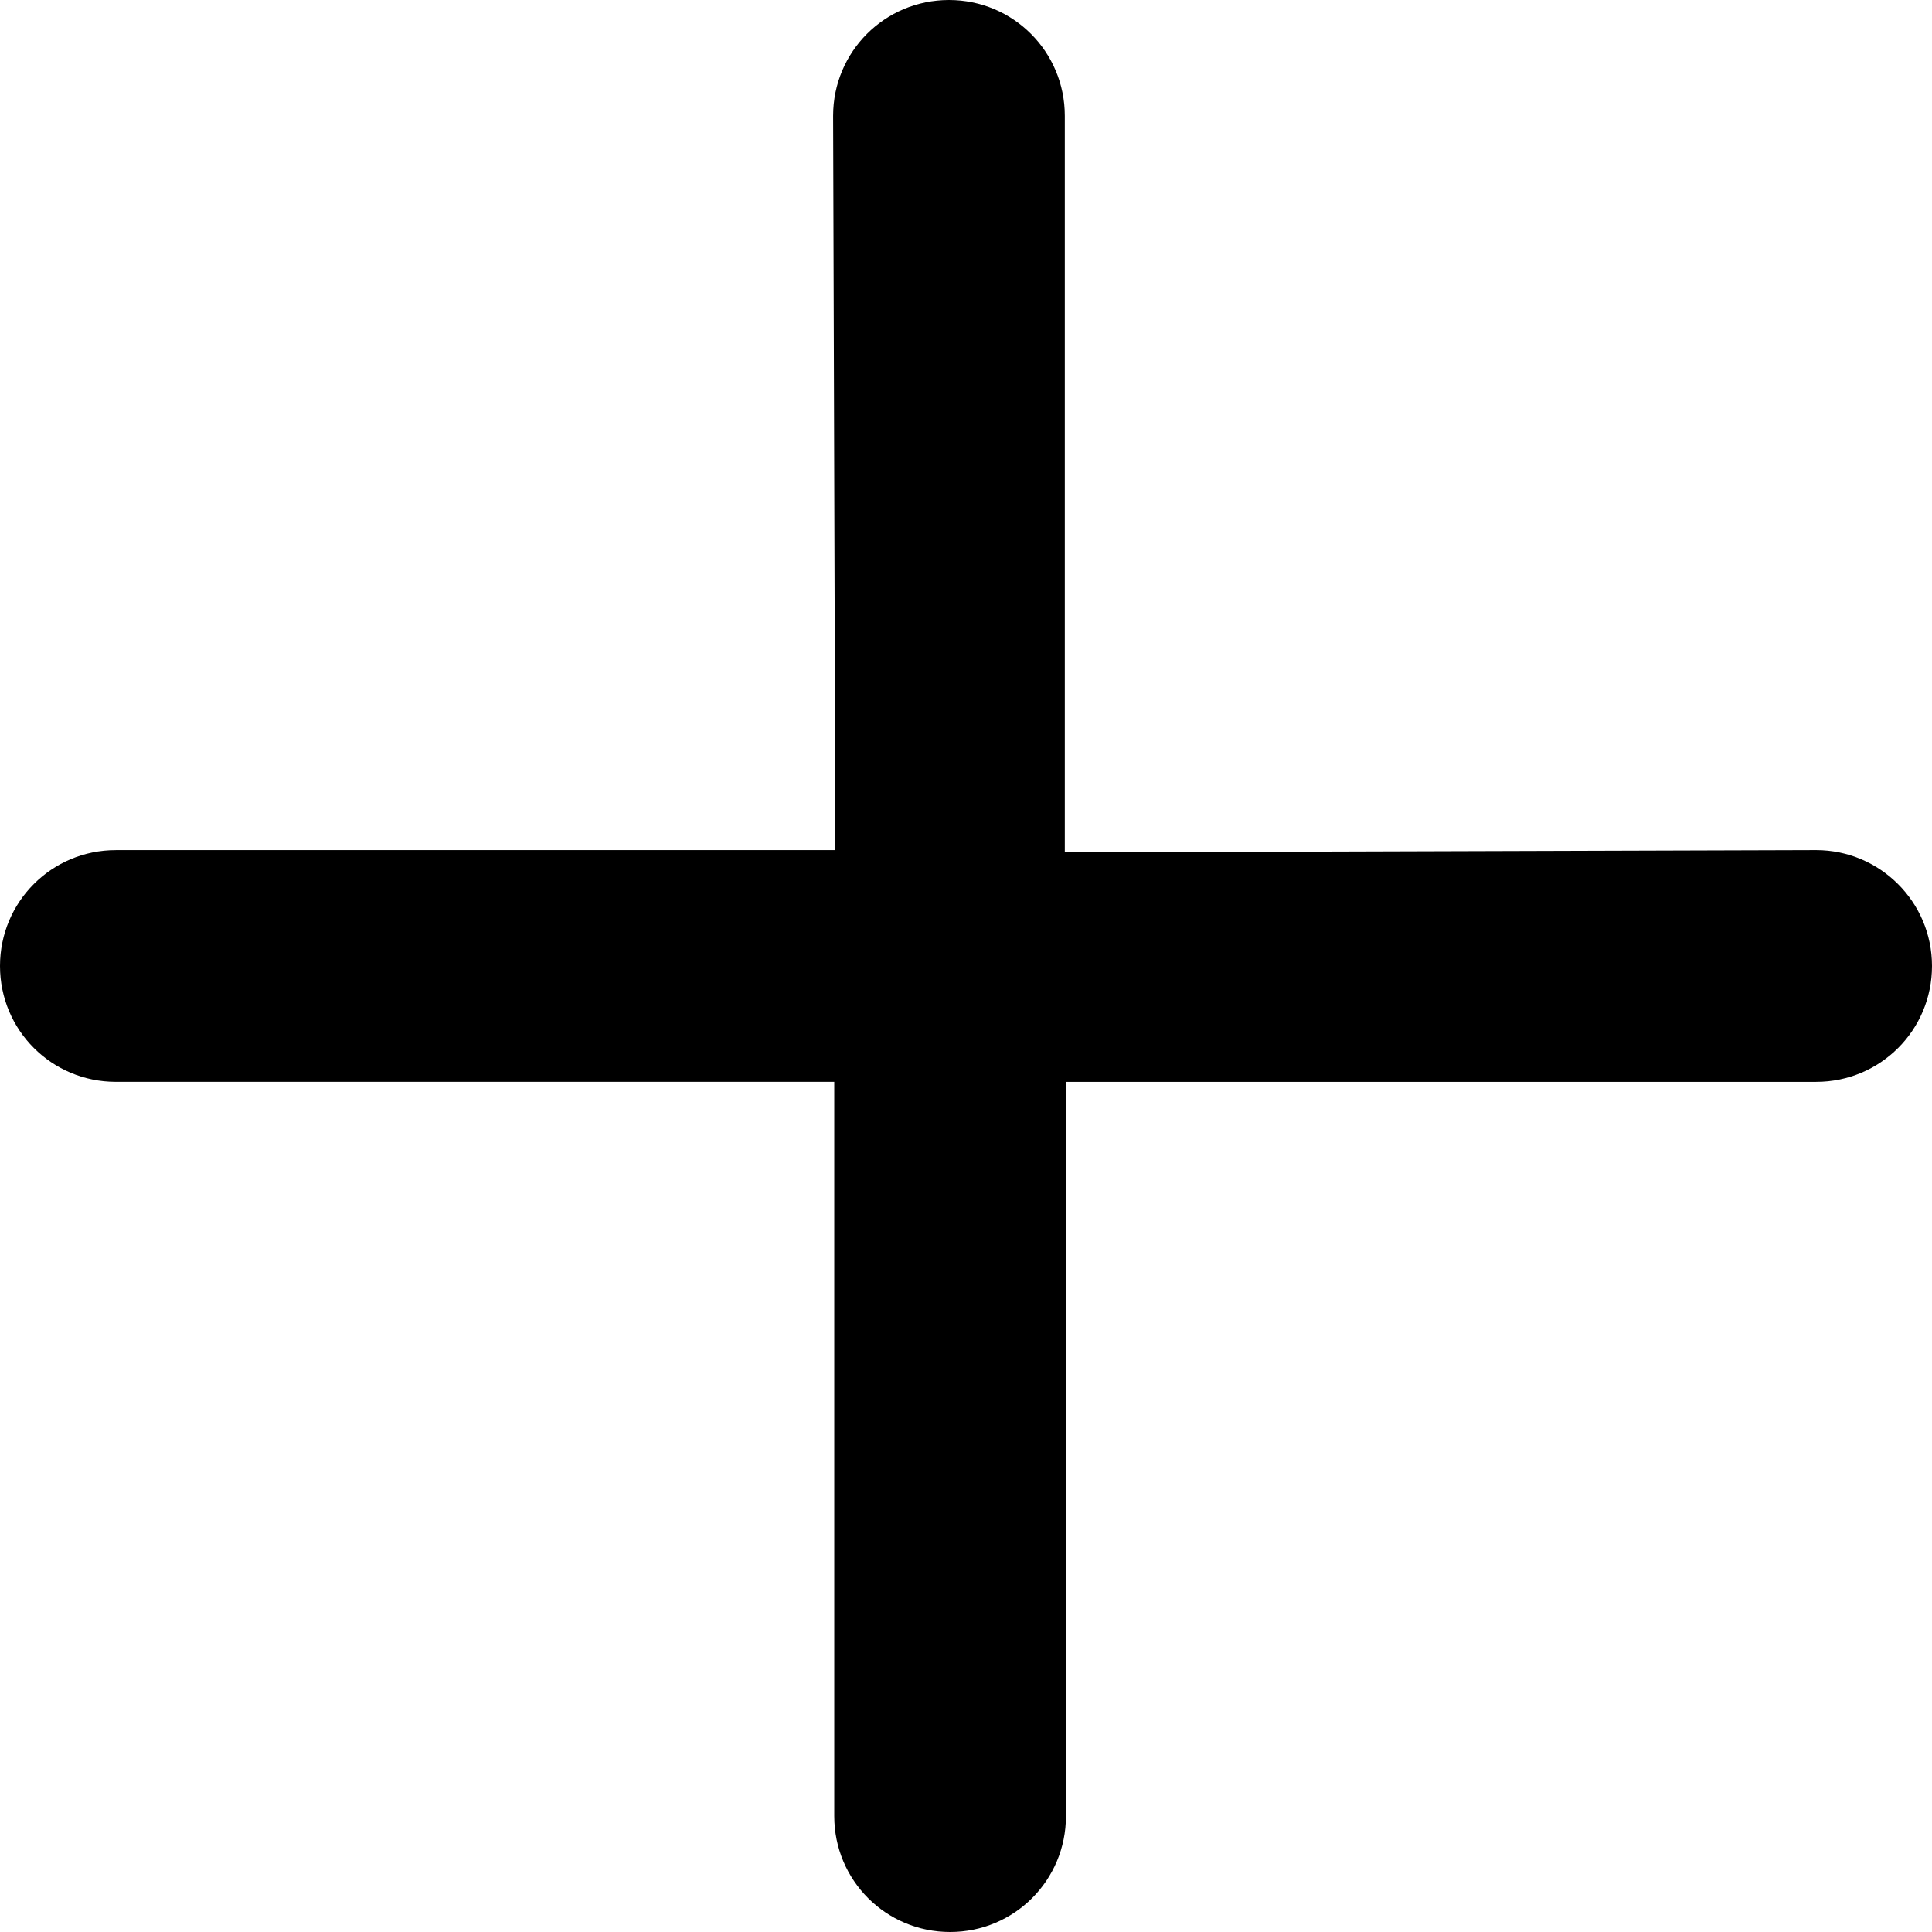
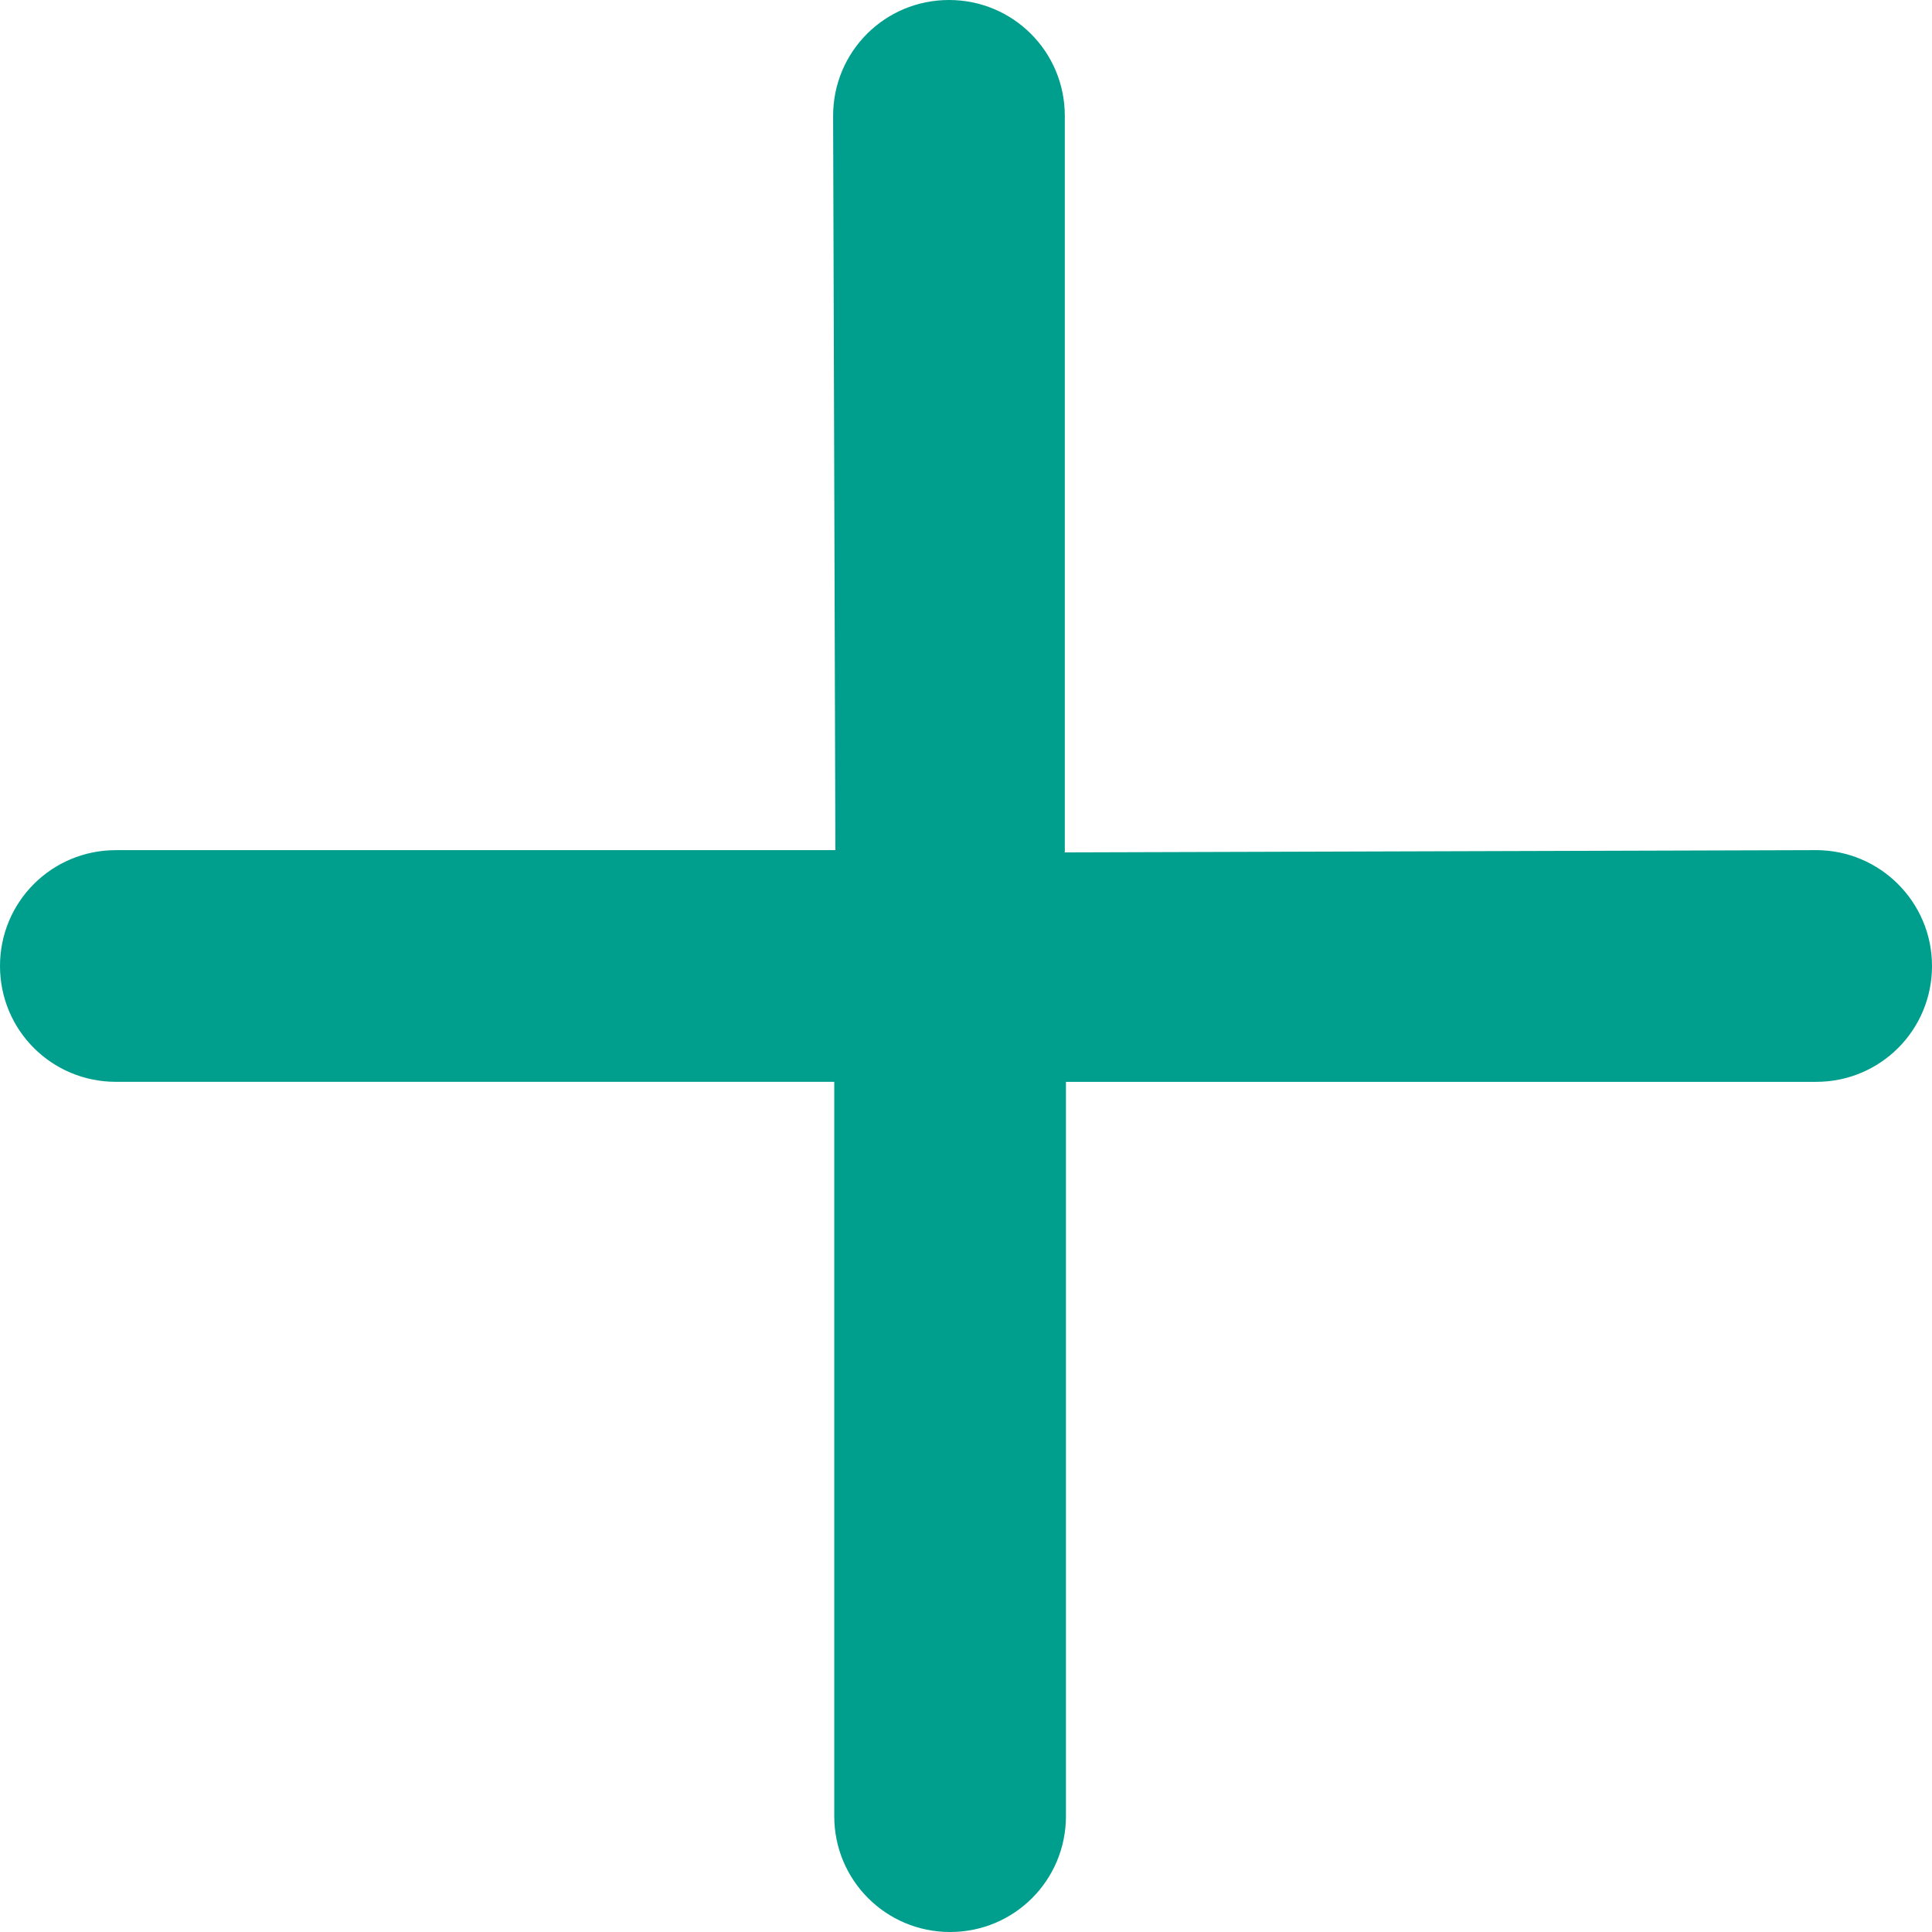
<svg xmlns="http://www.w3.org/2000/svg" version="1.1" id="Capa_1" x="0px" y="0px" width="93.562px" height="93.562px" viewBox="0 0 93.562 93.562" style="enable-background:new 0 0 93.562 93.562;" xml:space="preserve">
-   <g>
-     <path d="M87.952,41.17l-36.386,0.11V5.61c0-3.108-2.502-5.61-5.61-5.61c-3.107,0-5.61,2.502-5.61,5.61l0.11,35.561H5.61   c-3.108,0-5.61,2.502-5.61,5.61c0,3.107,2.502,5.609,5.61,5.609h34.791v35.562c0,3.106,2.502,5.61,5.61,5.61   c3.108,0,5.61-2.504,5.61-5.61V52.391h36.331c3.108,0,5.61-2.504,5.61-5.61C93.562,43.672,91.032,41.17,87.952,41.17z" />
-   </g>
-   <g>
- </g>
-   <g>
- </g>
-   <g>
- </g>
-   <g>
- </g>
-   <g>
- </g>
-   <g>
- </g>
-   <g>
- </g>
-   <g>
- </g>
-   <g>
- </g>
-   <g>
- </g>
-   <g>
- </g>
-   <g>
- </g>
-   <g>
- </g>
-   <g>
- </g>
-   <g>
- </g>
+   <path style="fill:#009e8c" d="M87.952,41.17l-36.386,0.11V5.61c0-3.108-2.502-5.61-5.61-5.61c-3.107,0-5.61,2.502-5.61,5.61l0.11,35.561H5.61   c-3.108,0-5.61,2.502-5.61,5.61c0,3.107,2.502,5.609,5.61,5.609h34.791v35.562c0,3.106,2.502,5.61,5.61,5.61   c3.108,0,5.61-2.504,5.61-5.61V52.391h36.331c3.108,0,5.61-2.504,5.61-5.61C93.562,43.672,91.032,41.17,87.952,41.17z" />
</svg>
